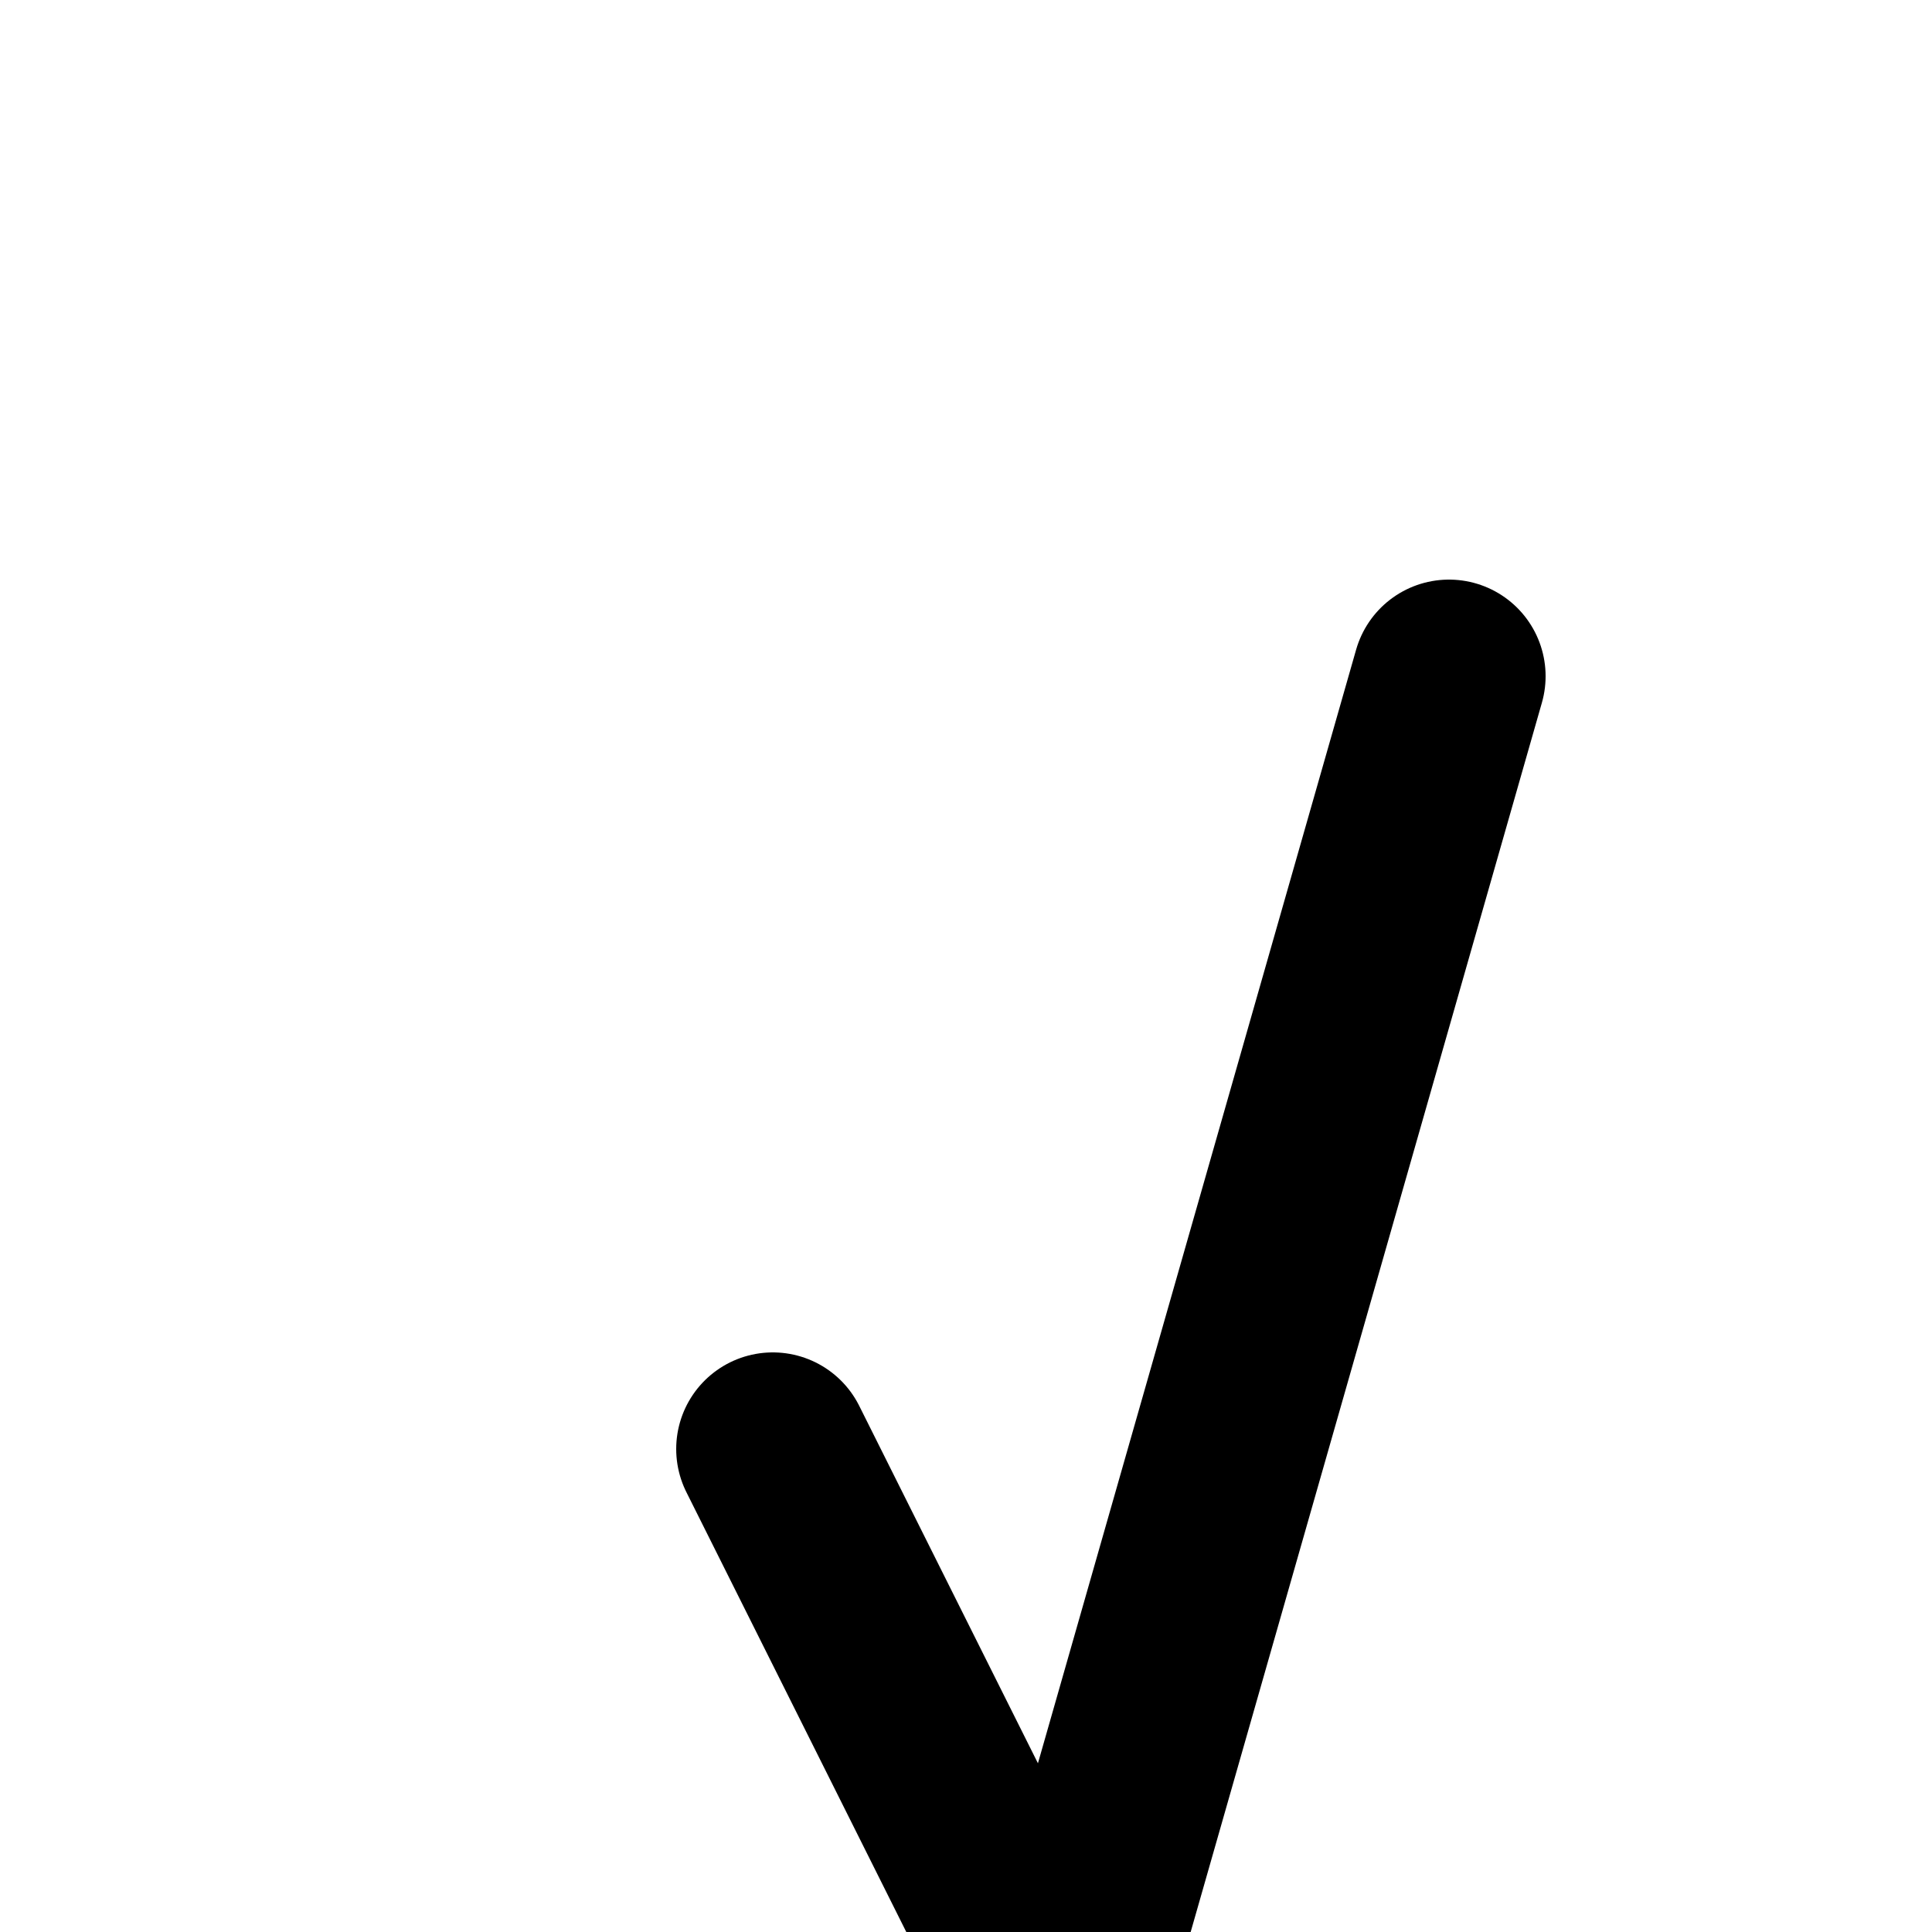
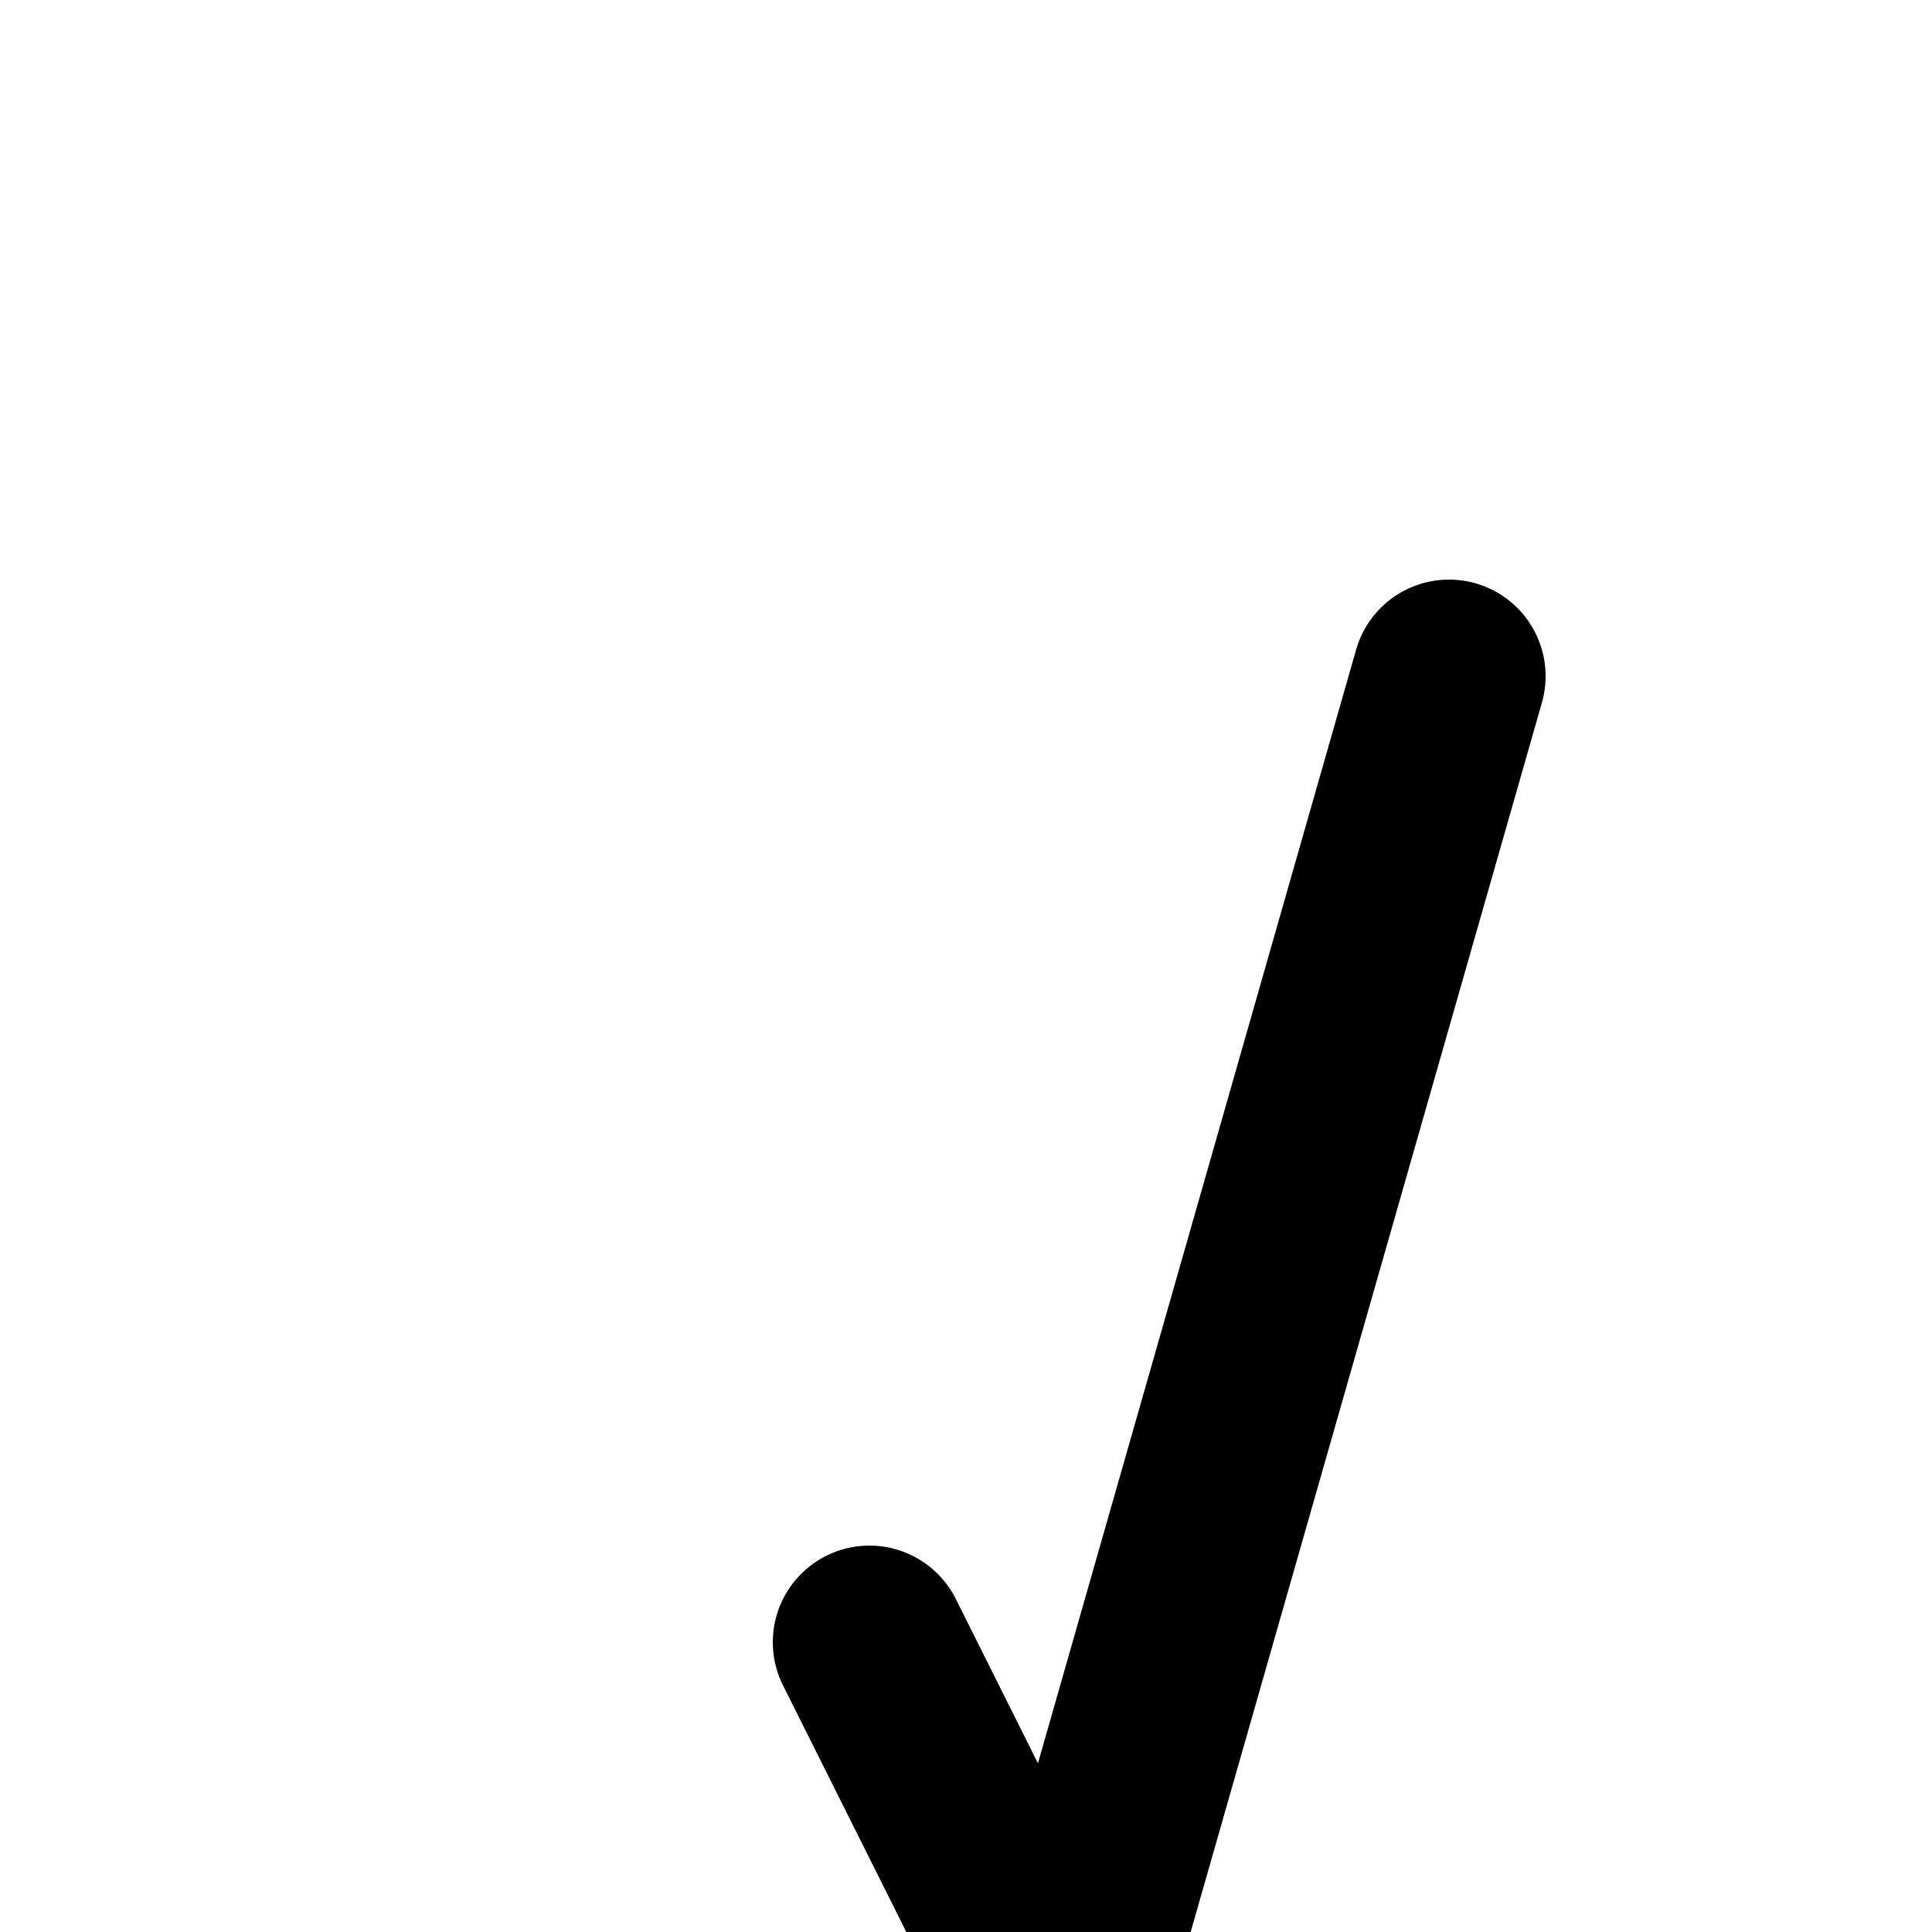
<svg xmlns="http://www.w3.org/2000/svg" width="1000" height="1000" viewBox="0 0 1000 1000" version="1.1" id="svg5">
  <defs id="defs2" />
  <g id="layer1">
-     <path d="M 750,350 550,1050 400,750" style="fill:none;stroke:#000000;stroke-width:100px;stroke-linecap:round;stroke-linejoin:round;stroke-opacity:1" id="path14543" />
+     <path d="M 750,350 550,1050 450,850" style="fill:none;stroke:#000000;stroke-width:100px;stroke-linecap:round;stroke-linejoin:round;stroke-opacity:1" id="path14543" />
  </g>
</svg>
